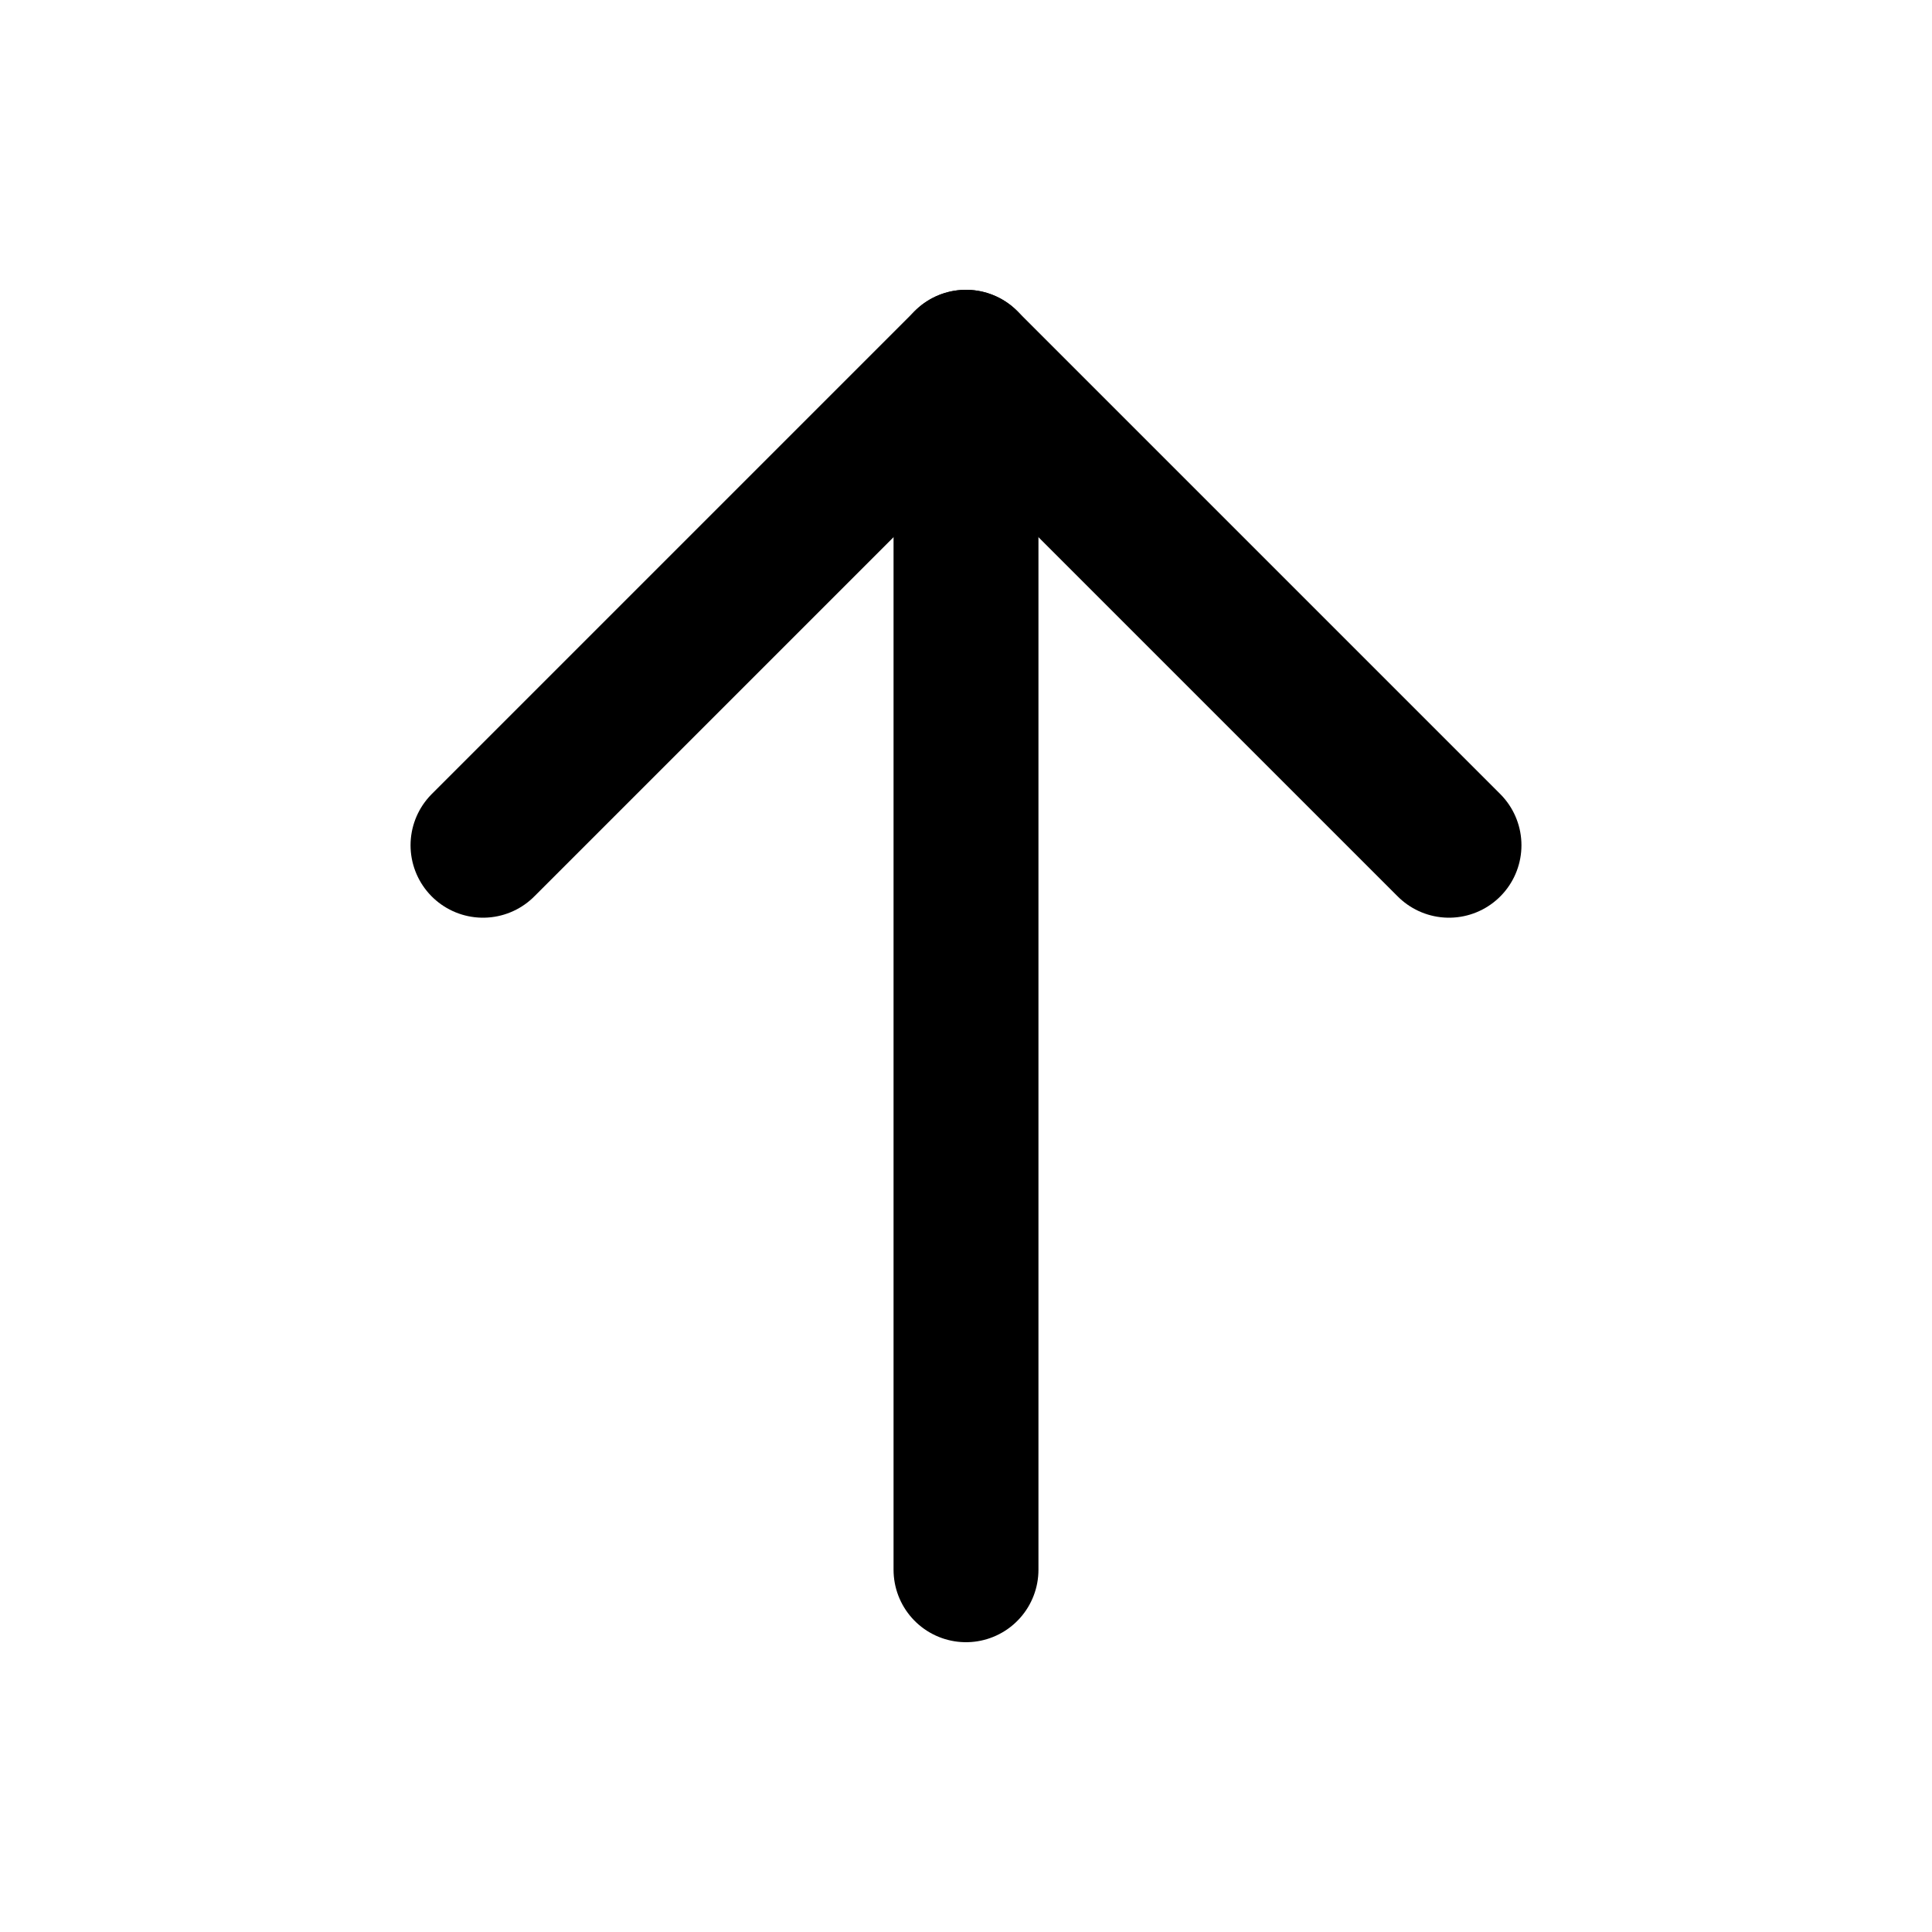
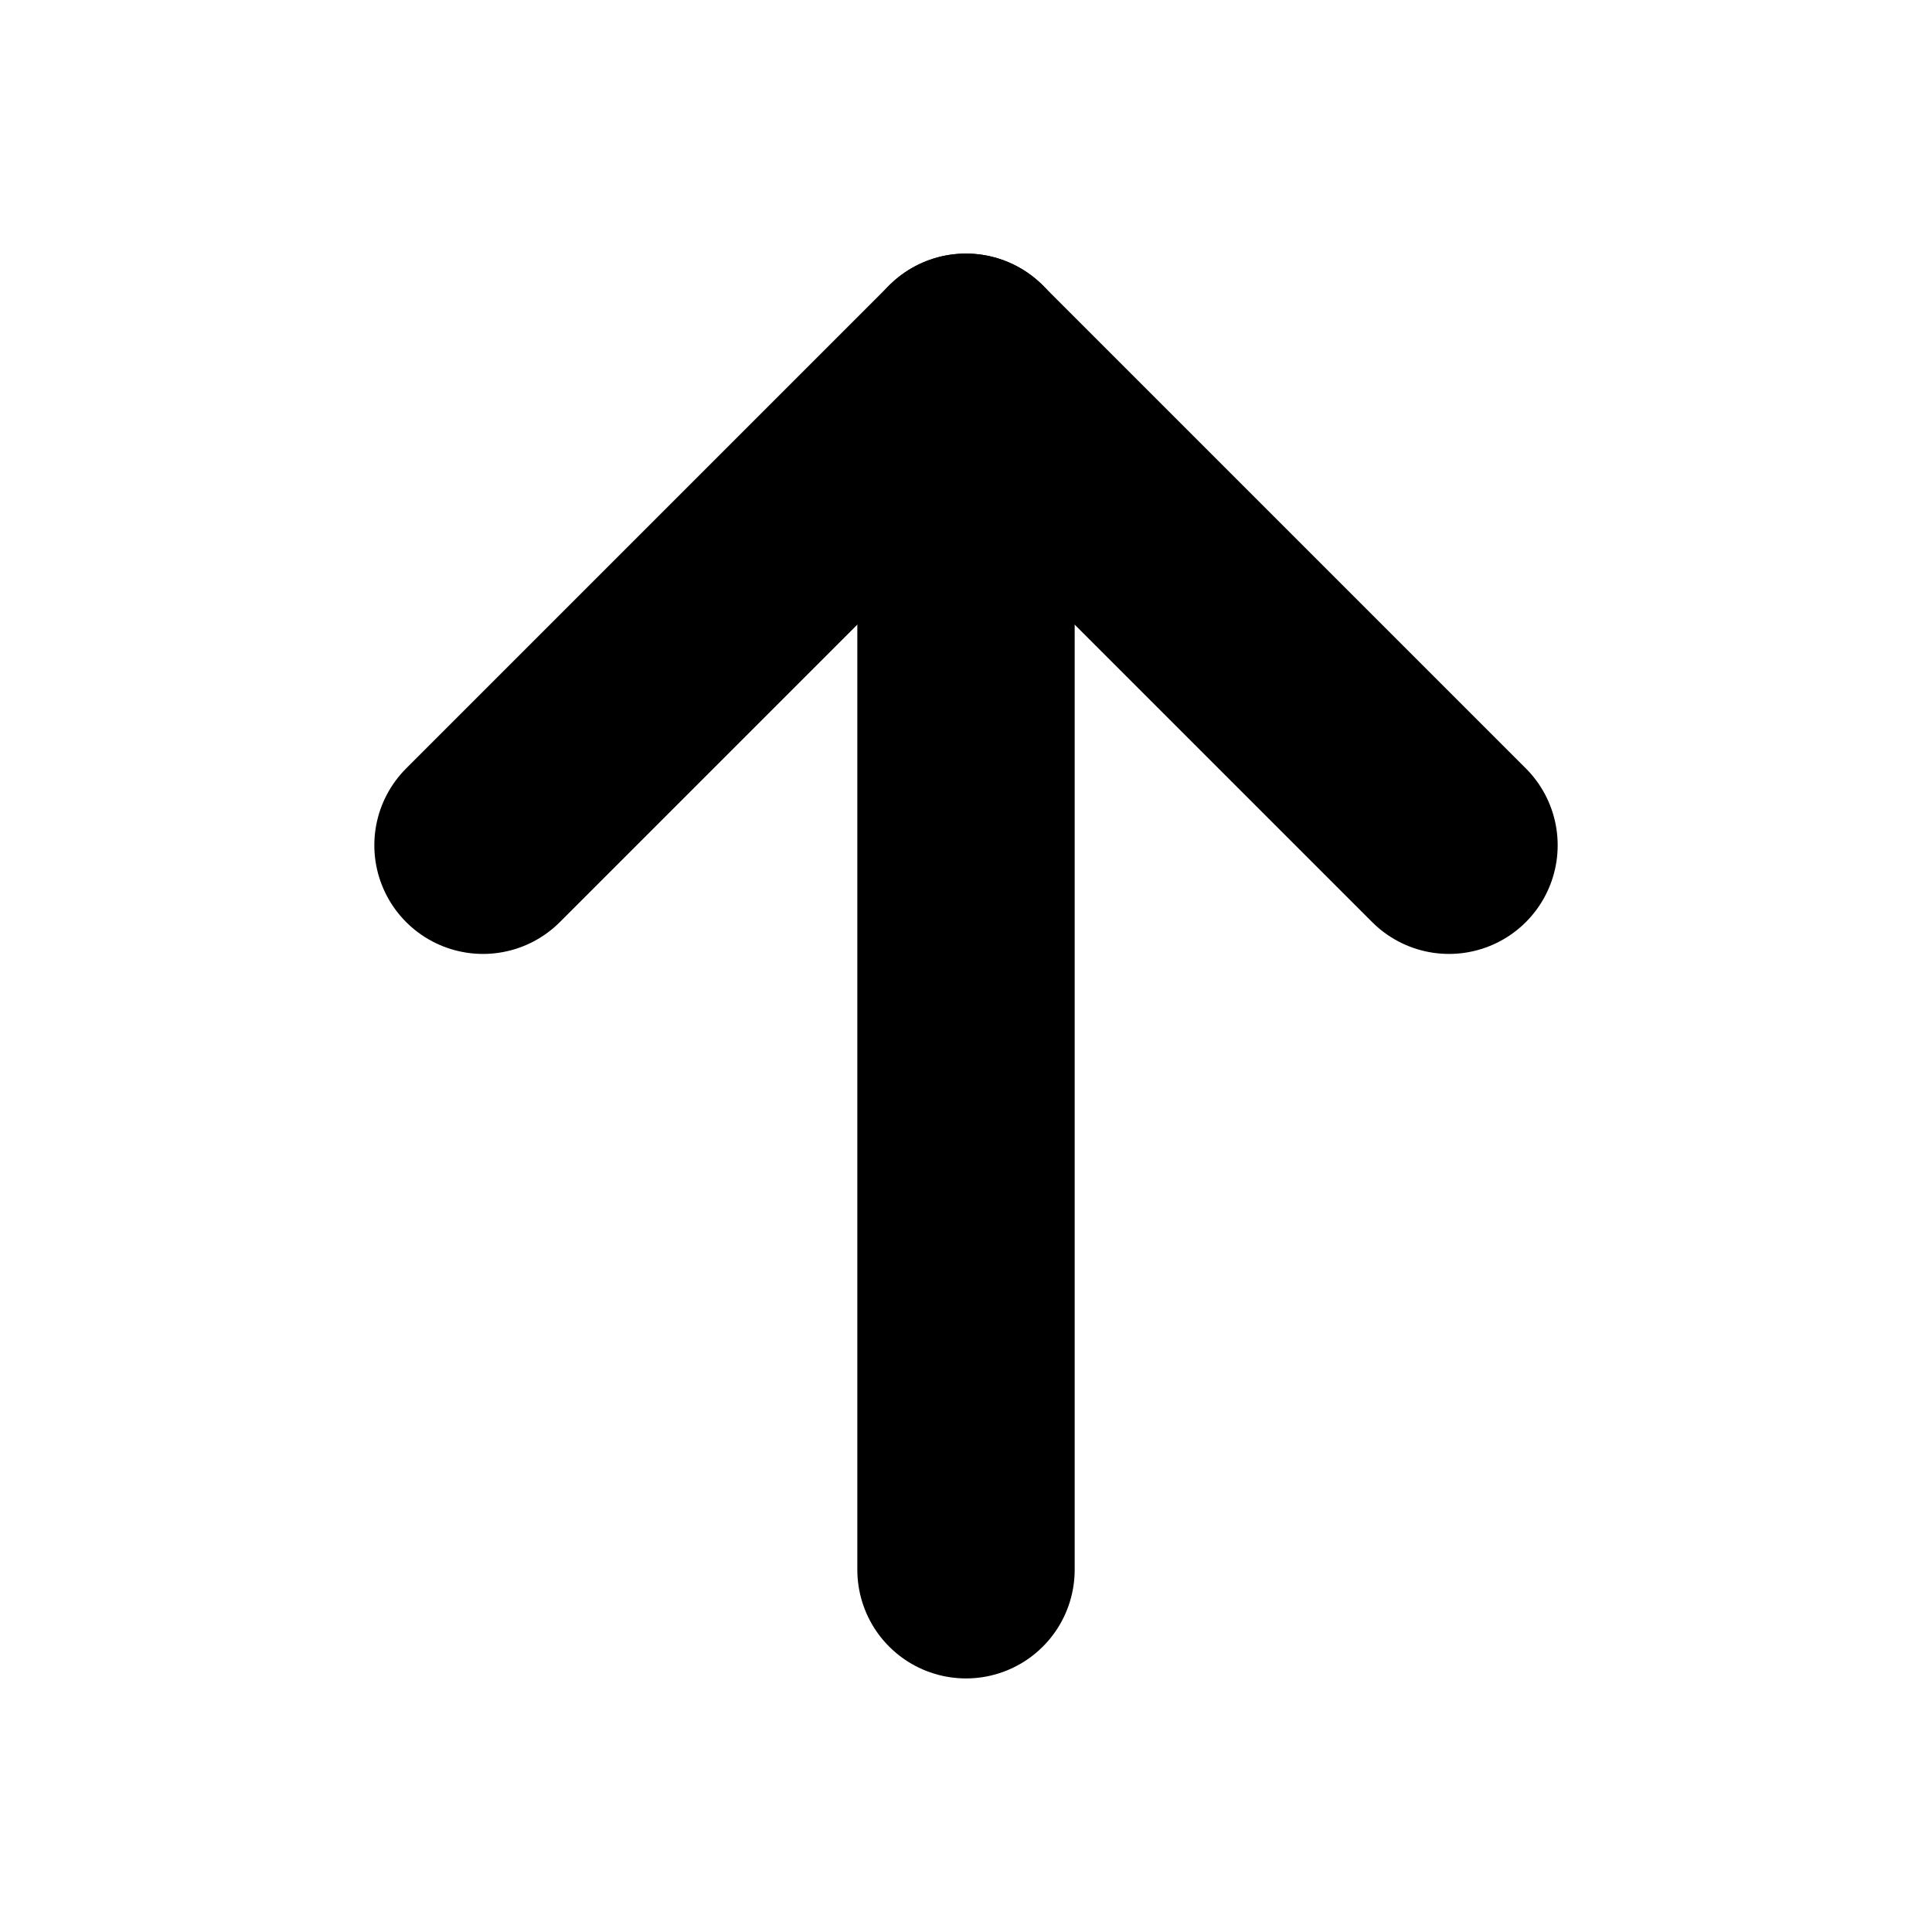
- <svg xmlns="http://www.w3.org/2000/svg" width="20" height="20" viewBox="0 0 24 24" fill="none" stroke="#000000" stroke-width="1.8" stroke-linecap="round" stroke-linejoin="round">
+ <svg xmlns="http://www.w3.org/2000/svg" width="20" height="20" viewBox="0 0 24 24" fill="none" stroke="#000000" stroke-width="2.7" stroke-linecap="round" stroke-linejoin="round">
  <path d="M12 19.5v-15" />
  <path d="M6 10.5l6-6 6 6" />
</svg>
